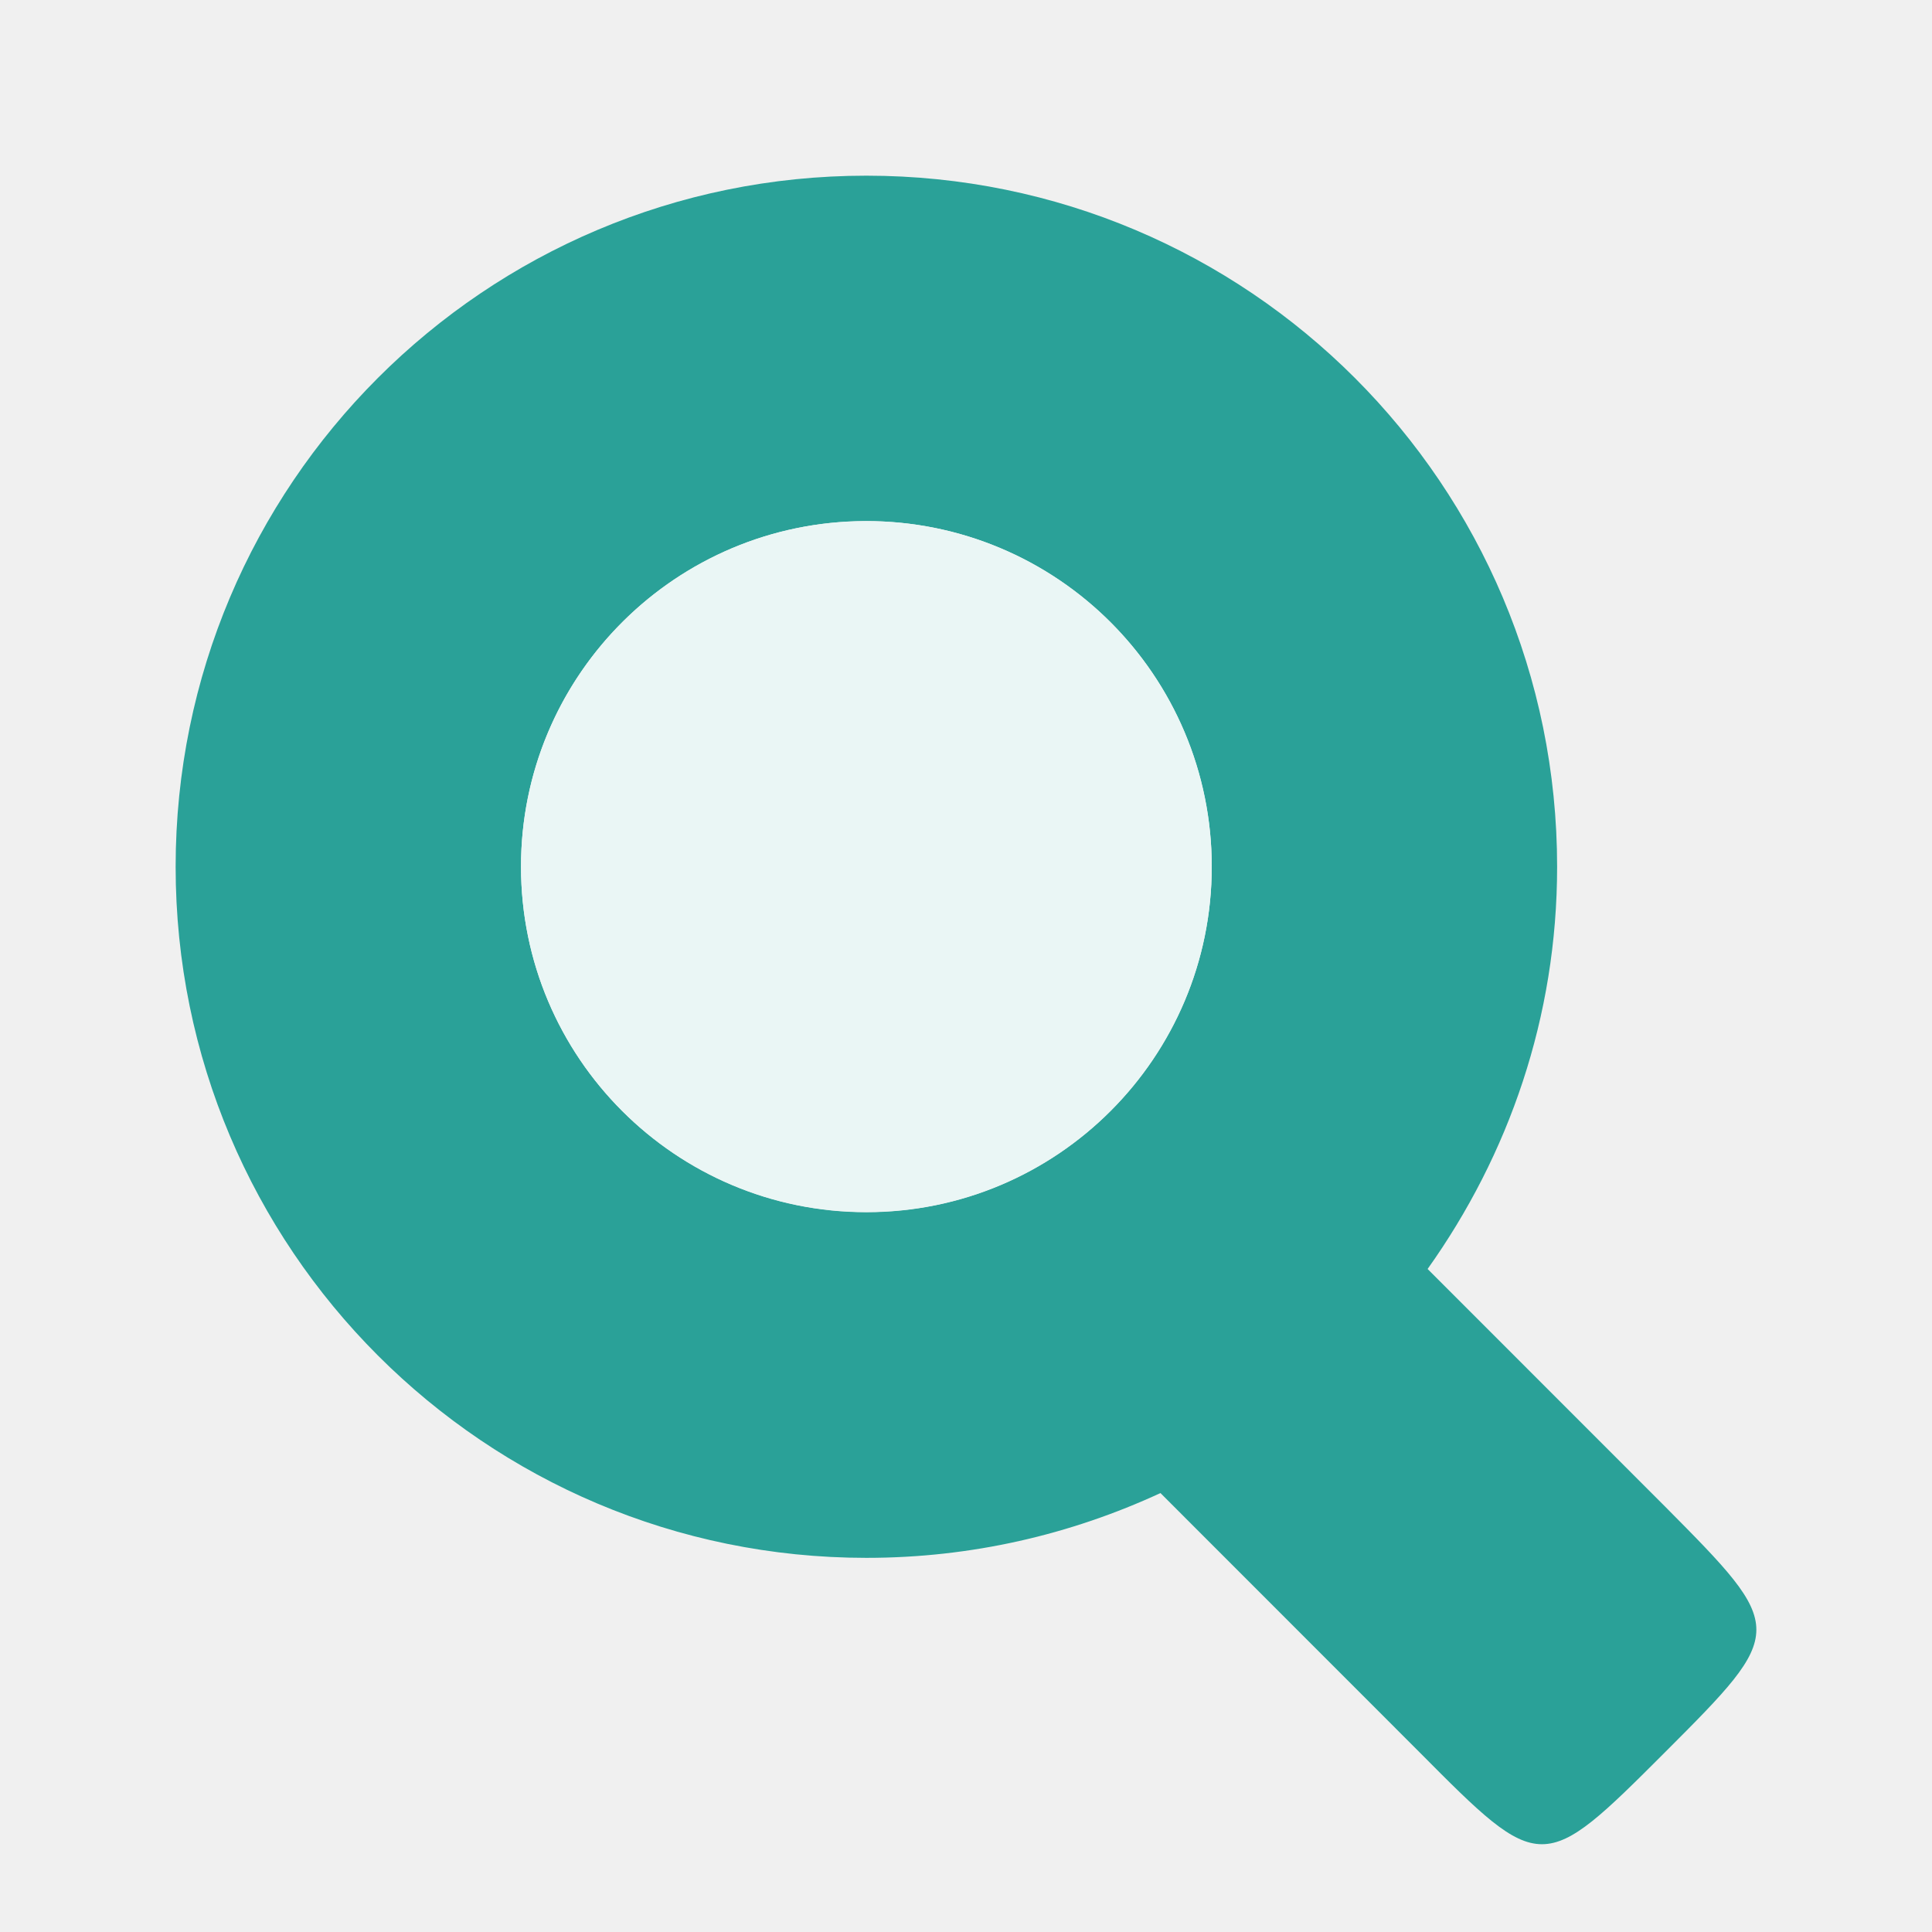
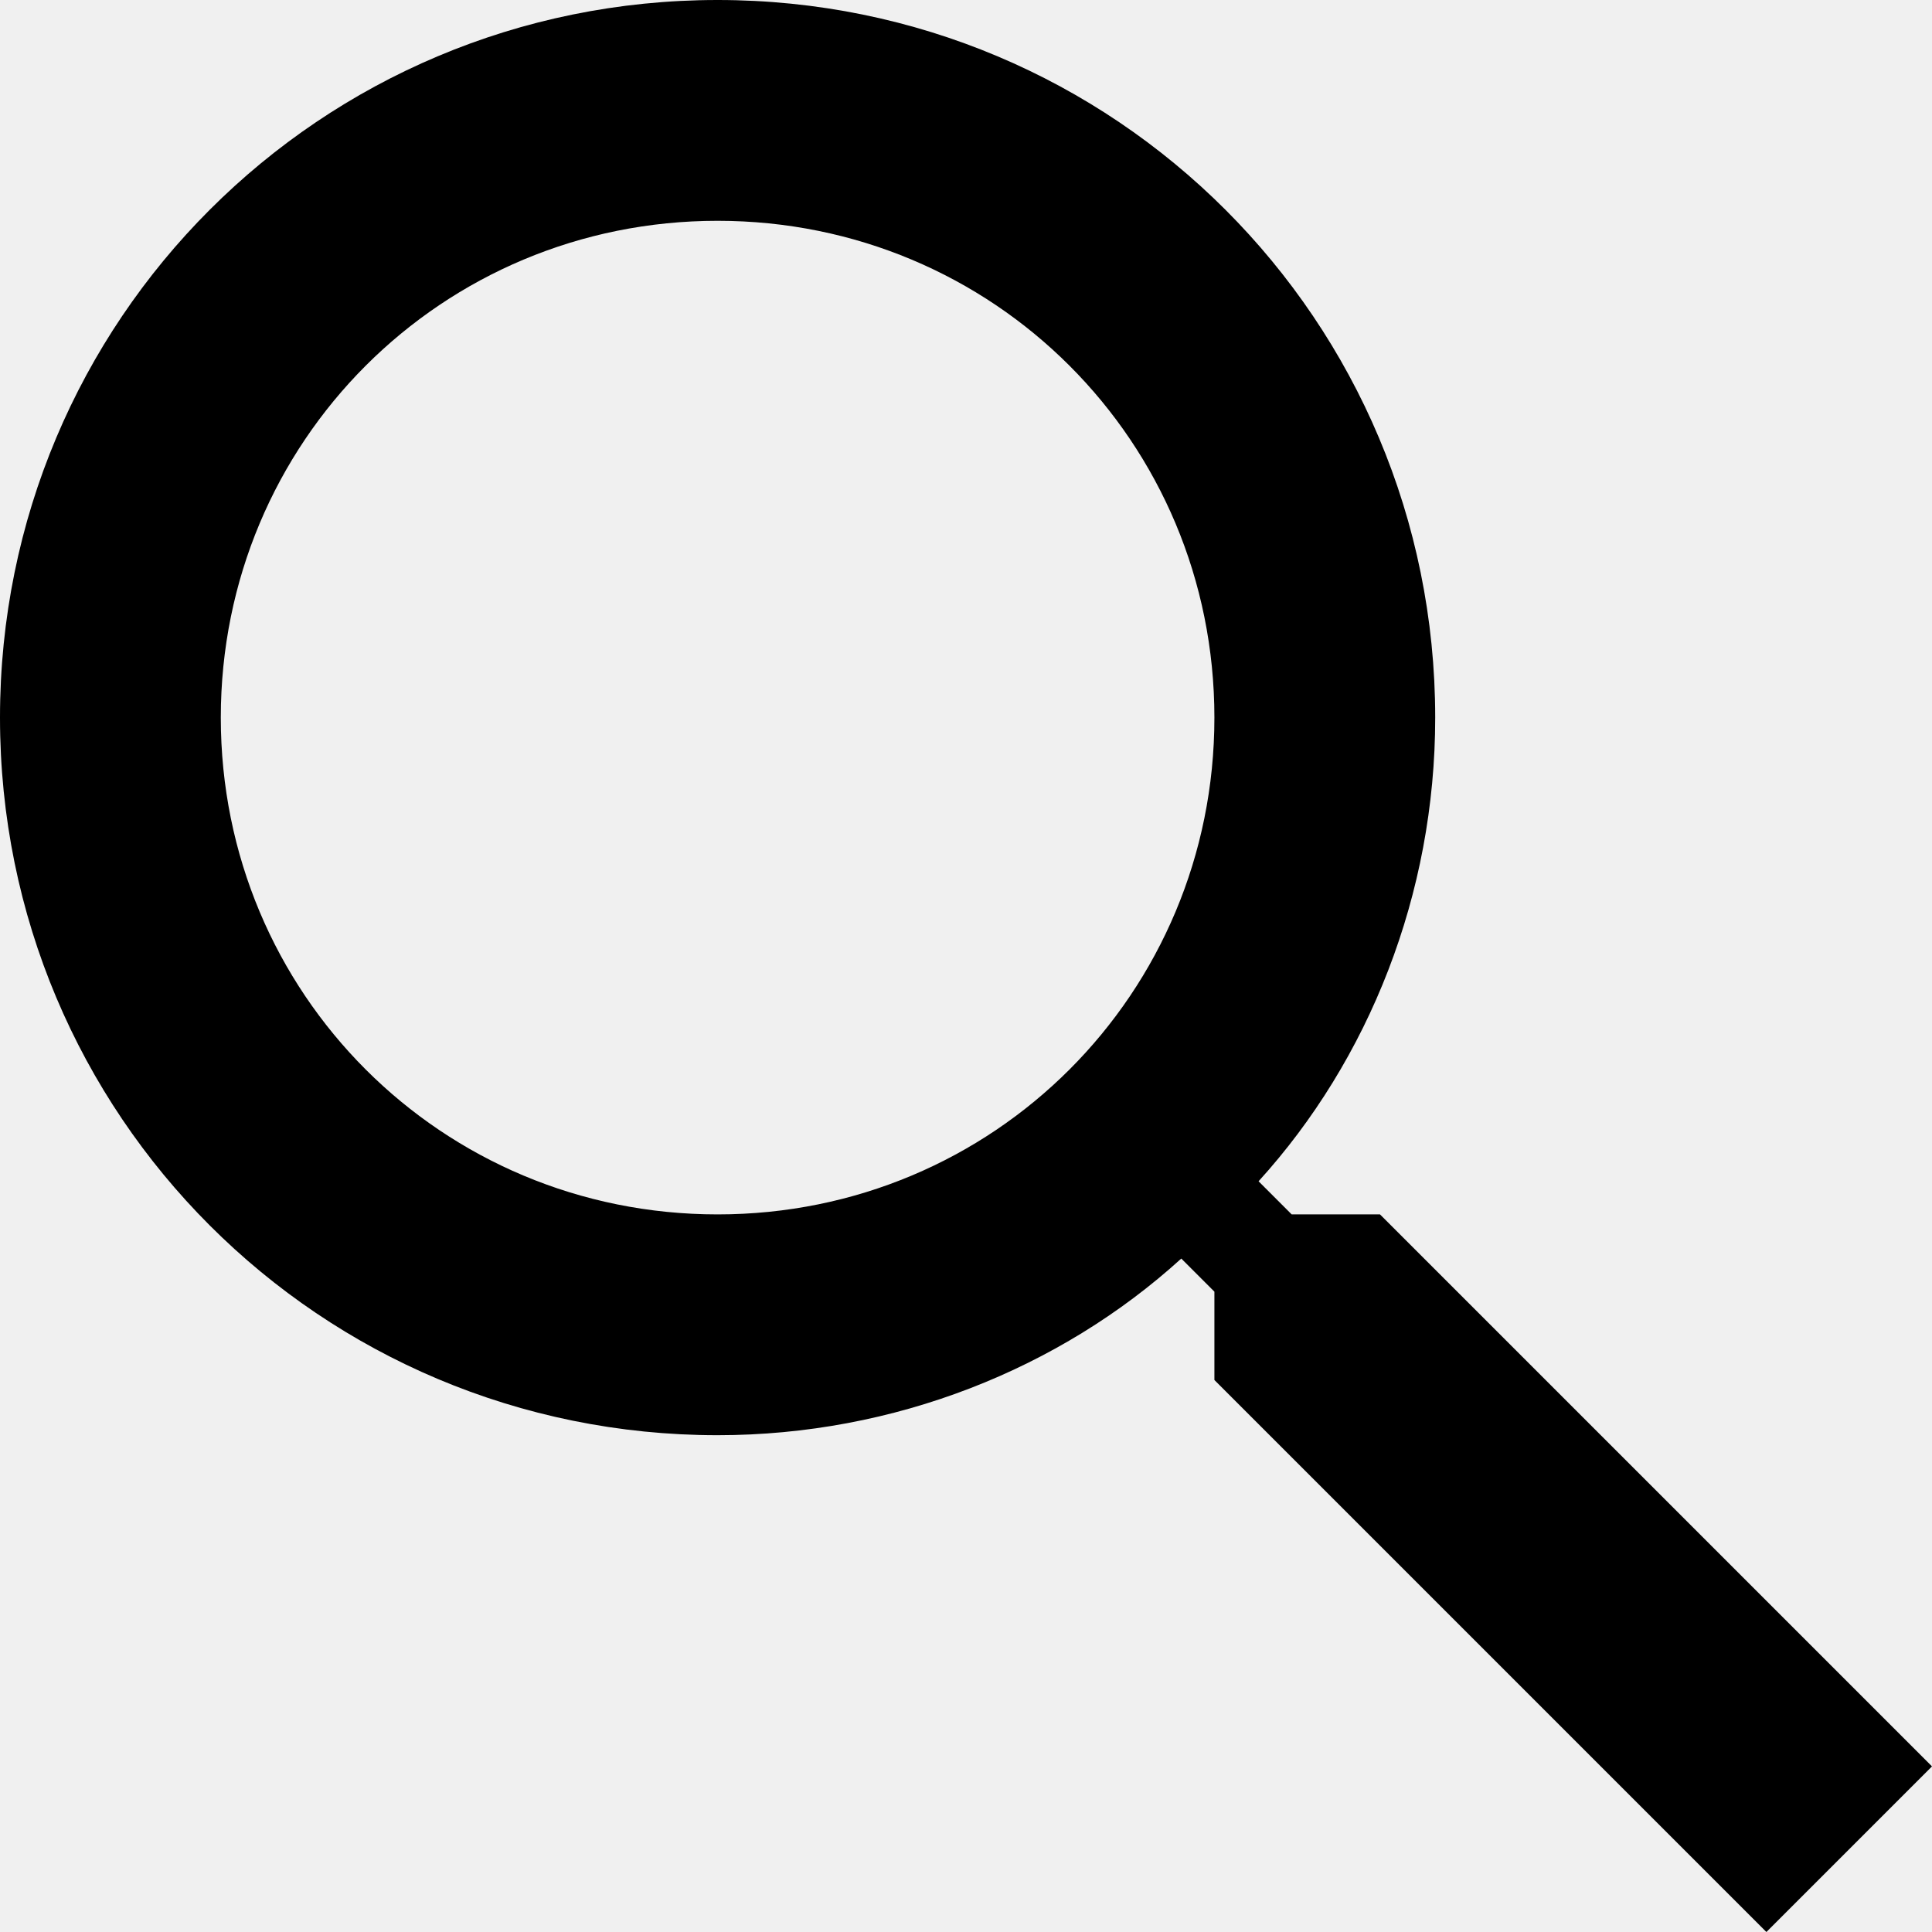
- <svg xmlns="http://www.w3.org/2000/svg" width="22" height="22" viewBox="0 0 22 22">
-   <g style="fill:#2aa198;fill-rule:evenodd" transform="matrix(.9832 0 0 .98369 -.94961 -.64367)">
-     <path d="m 11,2.688 c -4.42,0 -8,3.577 -8,8 0,4.42 3.58,8 8,8 1.22,0 2.366,-0.27 3.406,-0.75 l 3,3 c 1.41,1.42 1.424,1.42 2.844,0 1.41,-1.41 1.41,-1.424 0,-2.844 l -2.75,-2.75 c 0.94,-1.32 1.5,-2.916 1.5,-4.656 0,-4.423 -3.58,-8 -8,-8 z m -0.125,4 a 4,3.999 0 0 1 4.125,4 4,3.999 0 0 1 -8,0 4,3.999 0 0 1 3.875,-4 z" />
-     <path style="fill:#fff" d="m 7,10.686 a 4,3.999 0 0 0 8,0 4,3.999 0 1 0 -8,0 z" />
-     <path style="fill-opacity:.1" d="m 7,10.686 a 4,3.999 0 0 0 8,0 4,3.999 0 1 0 -8,0 z" />
+ <svg xmlns="http://www.w3.org/2000/svg" version="1.1" id="Capa_1" x="0px" y="0px" width="446.25px" height="446.25px" viewBox="0 0 446.25 446.25" style="enable-background:new 0 0 446.25 446.25;" xml:space="preserve">
+   <g>
+     <g id="search">
+       <path d="M318.75,280.5h-20.4l-7.649-7.65c25.5-28.05,40.8-66.3,40.8-107.1C331.5,73.95,257.55,0,165.75,0S0,73.95,0,165.75    S73.95,331.5,165.75,331.5c40.8,0,79.05-15.3,107.1-40.8l7.65,7.649v20.4L408,446.25L446.25,408L318.75,280.5z M165.75,280.5    C102,280.5,51,229.5,51,165.75S102,51,165.75,51S280.5,102,280.5,165.75S229.5,280.5,165.75,280.5z" />
+     </g>
  </g>
+   <g>
+ </g>
+   <g>
+ </g>
+   <g>
+ </g>
+   <g>
+ </g>
+   <g>
+ </g>
+   <g>
+ </g>
+   <g>
+ </g>
+   <g>
+ </g>
+   <g>
+ </g>
+   <g>
+ </g>
+   <g>
+ </g>
+   <g>
+ </g>
+   <g>
+ </g>
+   <g>
+ </g>
+   <g>
+ </g>
</svg>
